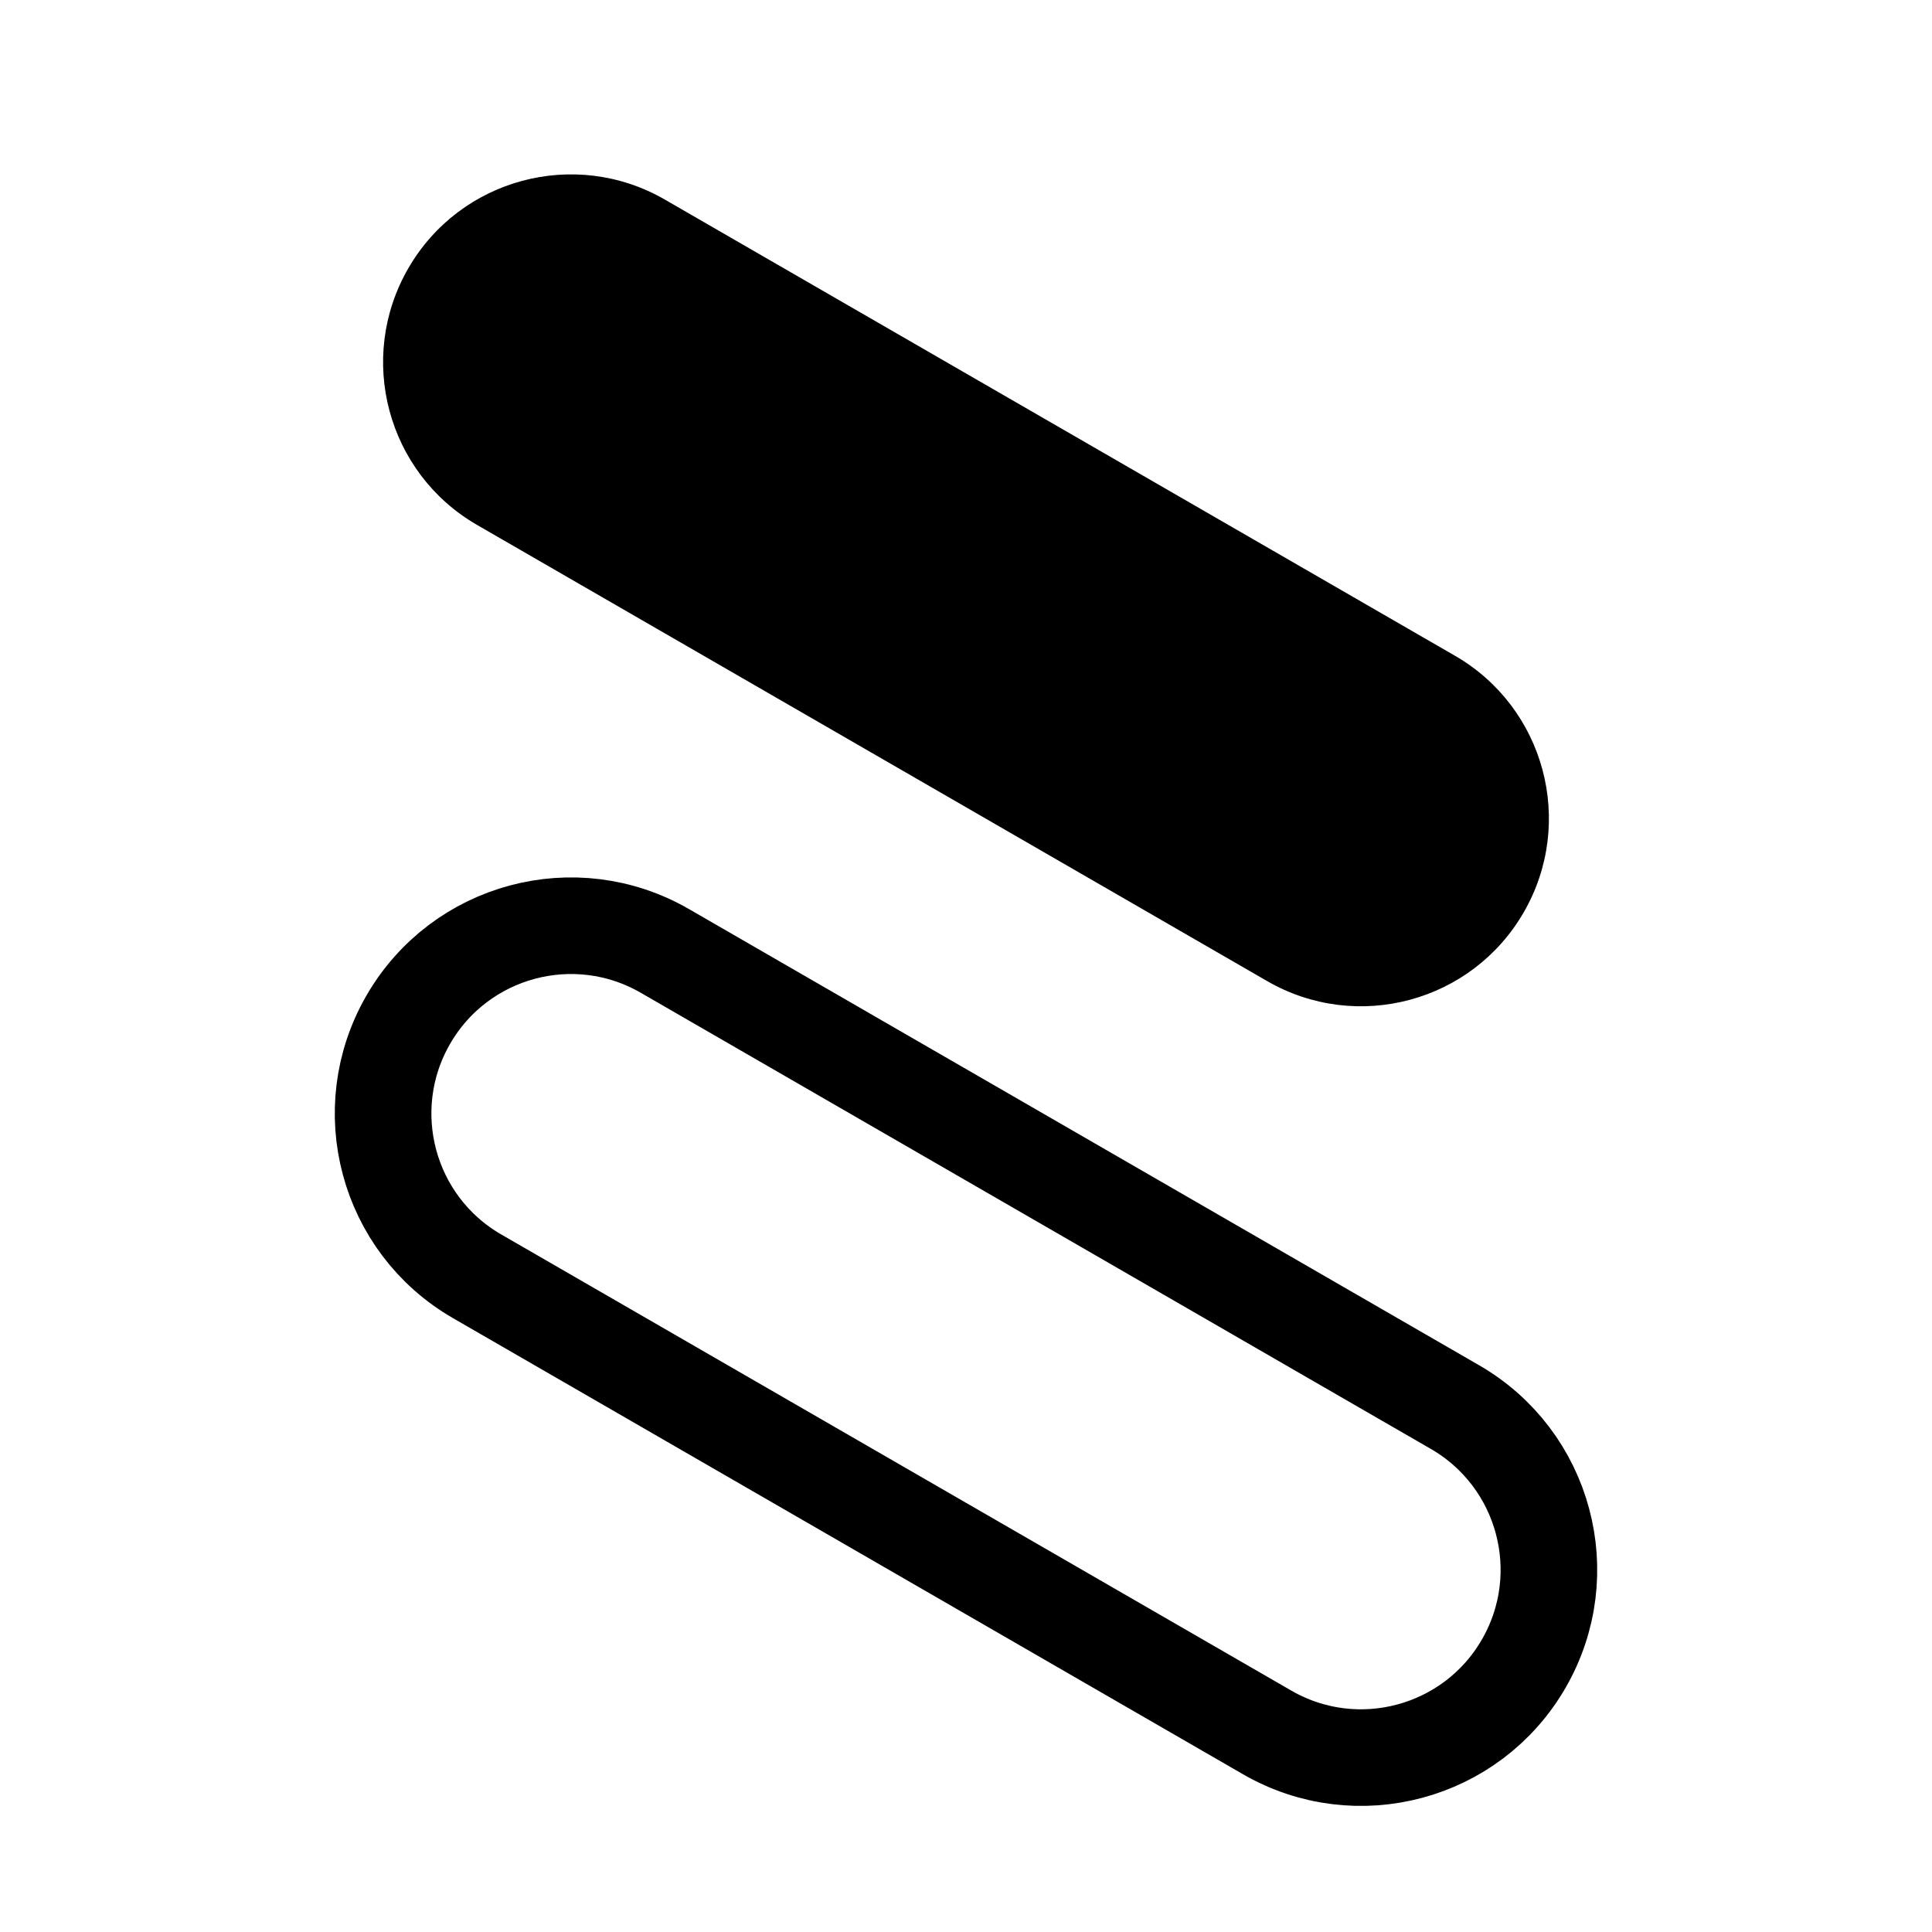
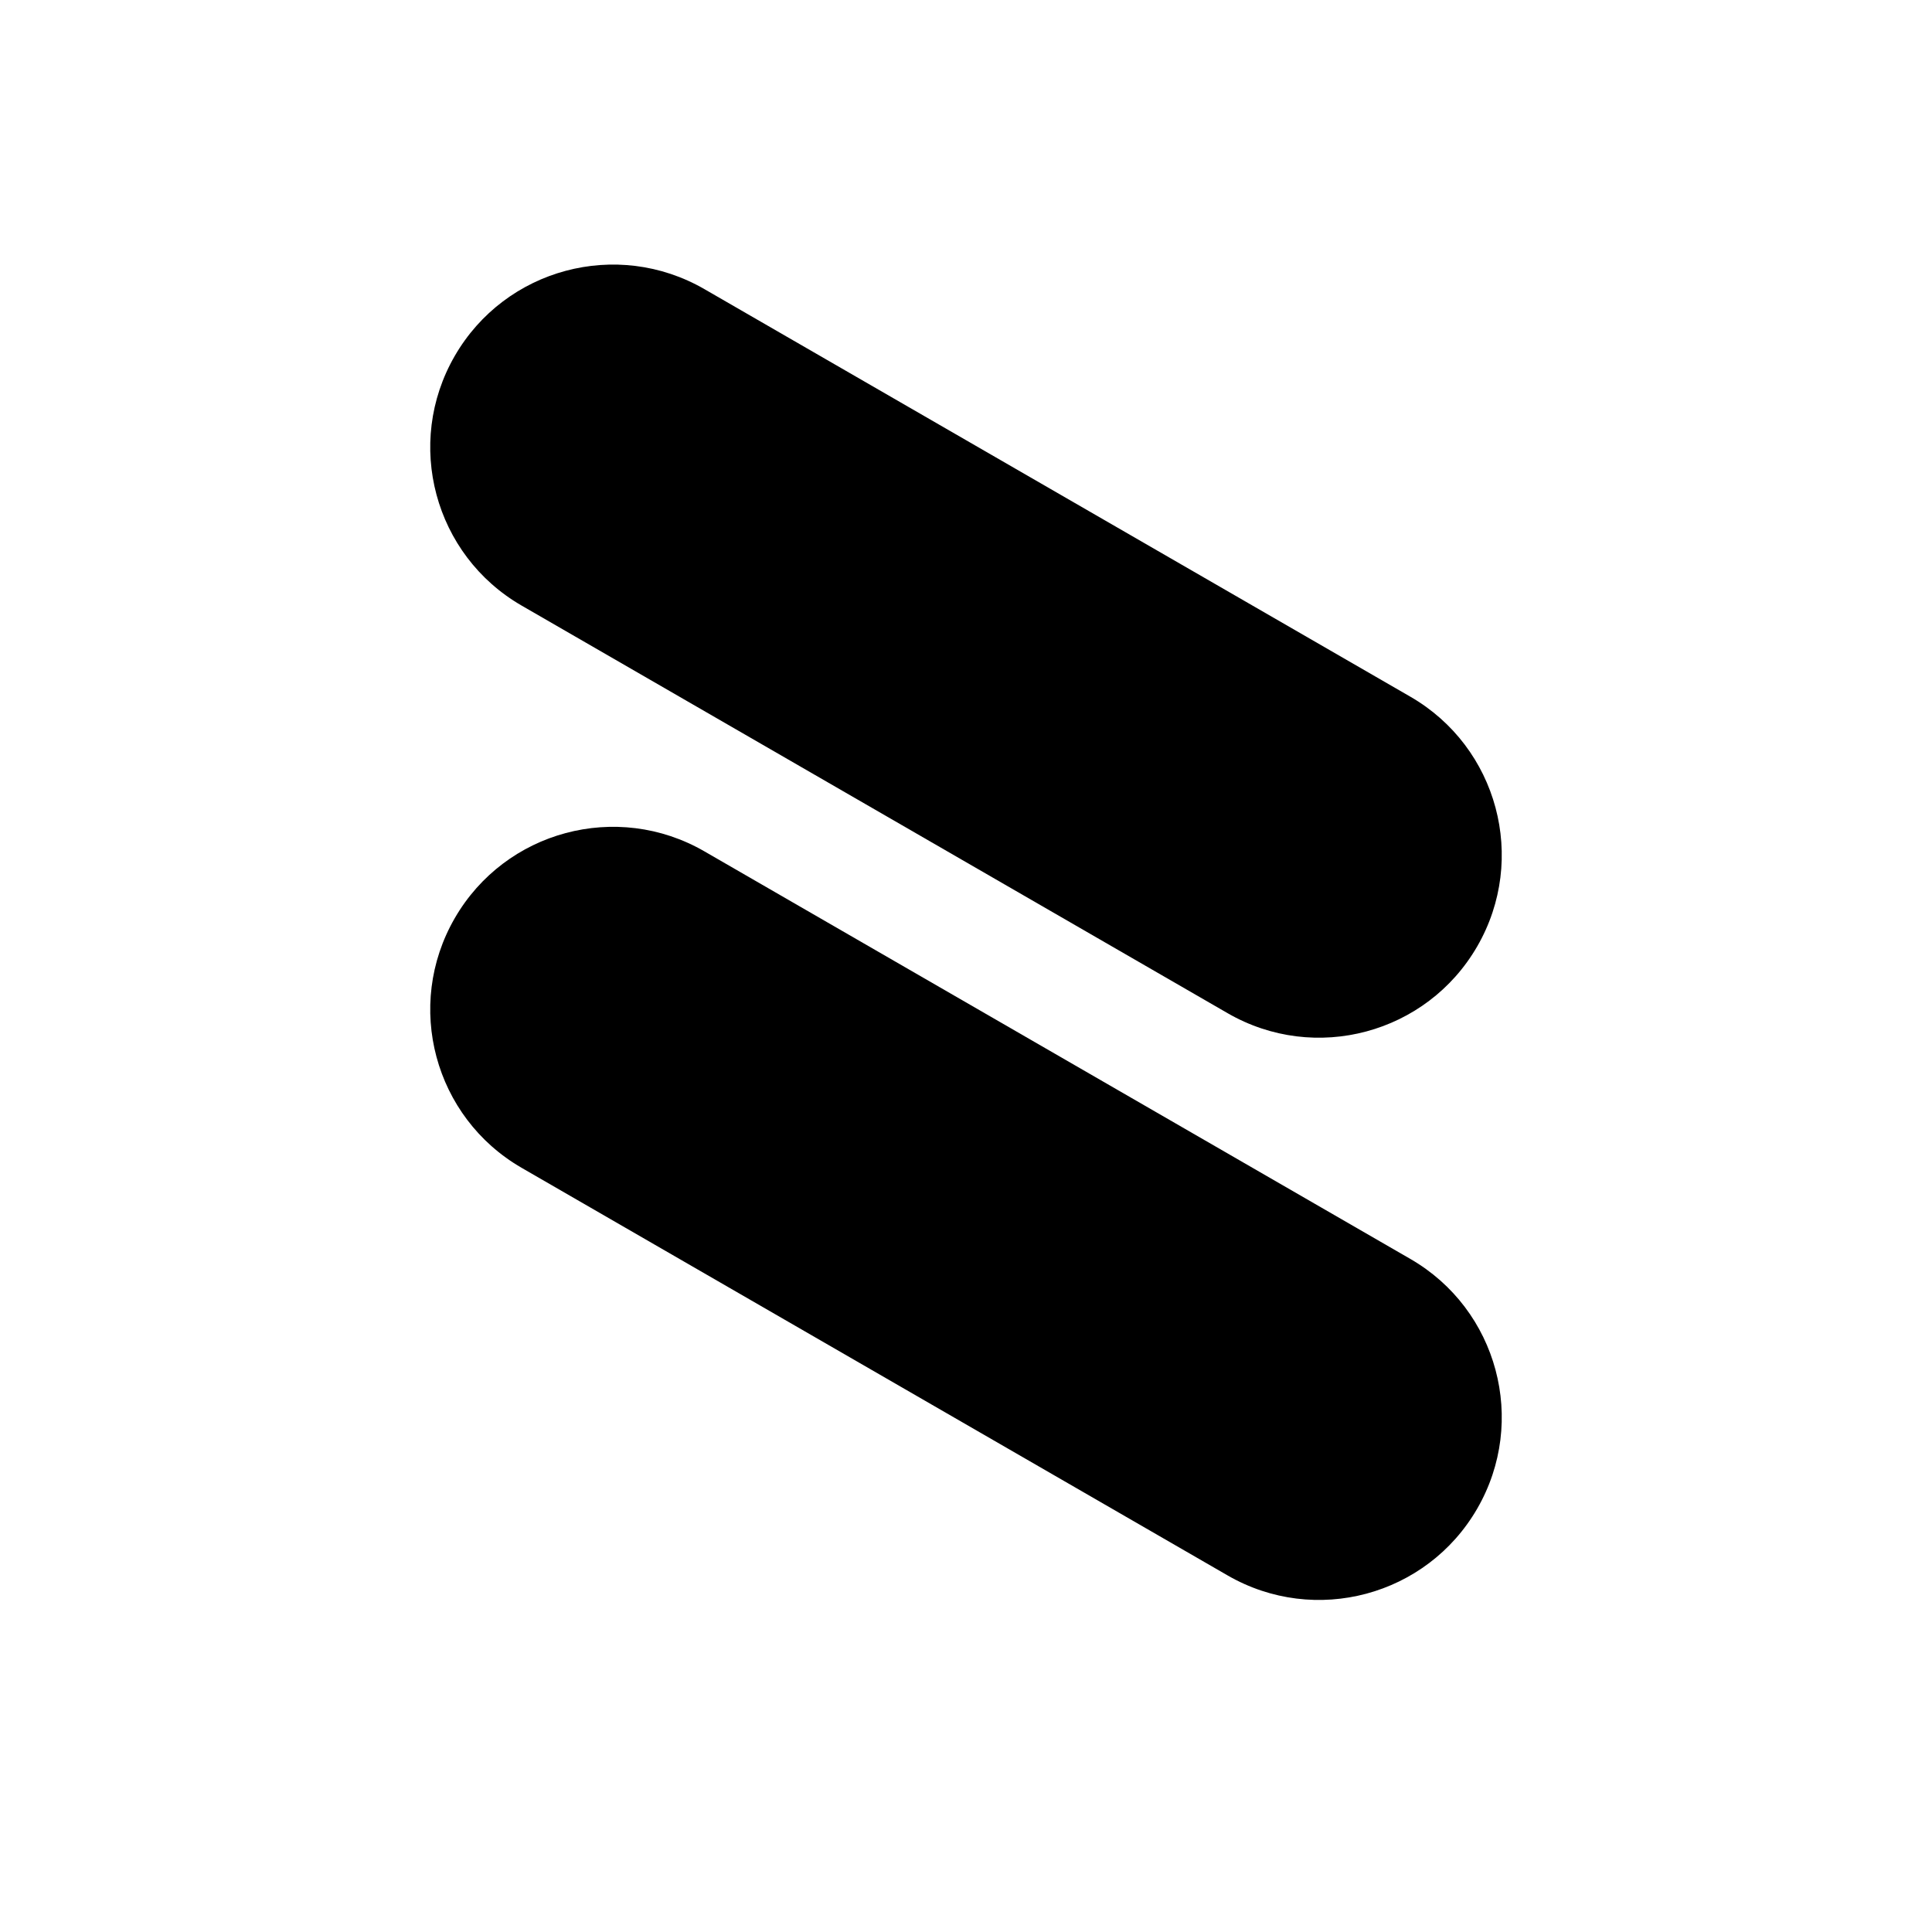
- <svg xmlns="http://www.w3.org/2000/svg" width="1024" height="1024" viewBox="0 0 36 36">
-   <rect x="6" y="7.5" width="24" height="7" rx="3.5" transform="rotate(30 18 11)" fill="#000" />
-   <rect x="6" y="21.5" width="24" height="7" rx="3.5" transform="rotate(30 18 25)" fill="none" stroke="#000" stroke-width="1.8" />
+ <svg xmlns="http://www.w3.org/2000/svg" width="1024" height="1024" viewBox="0 0 1024 1024" shape-rendering="geometricPrecision">
+   <g transform="translate(512 512) scale(1.49) translate(-512 -512)" fill="#000">
+     <rect x="302" y="335" width="420" height="130" rx="65" transform="rotate(30 512 400)" />
+     <rect x="302" y="535" width="420" height="130" rx="65" transform="rotate(30 512 600)" />
+   </g>
</svg>
